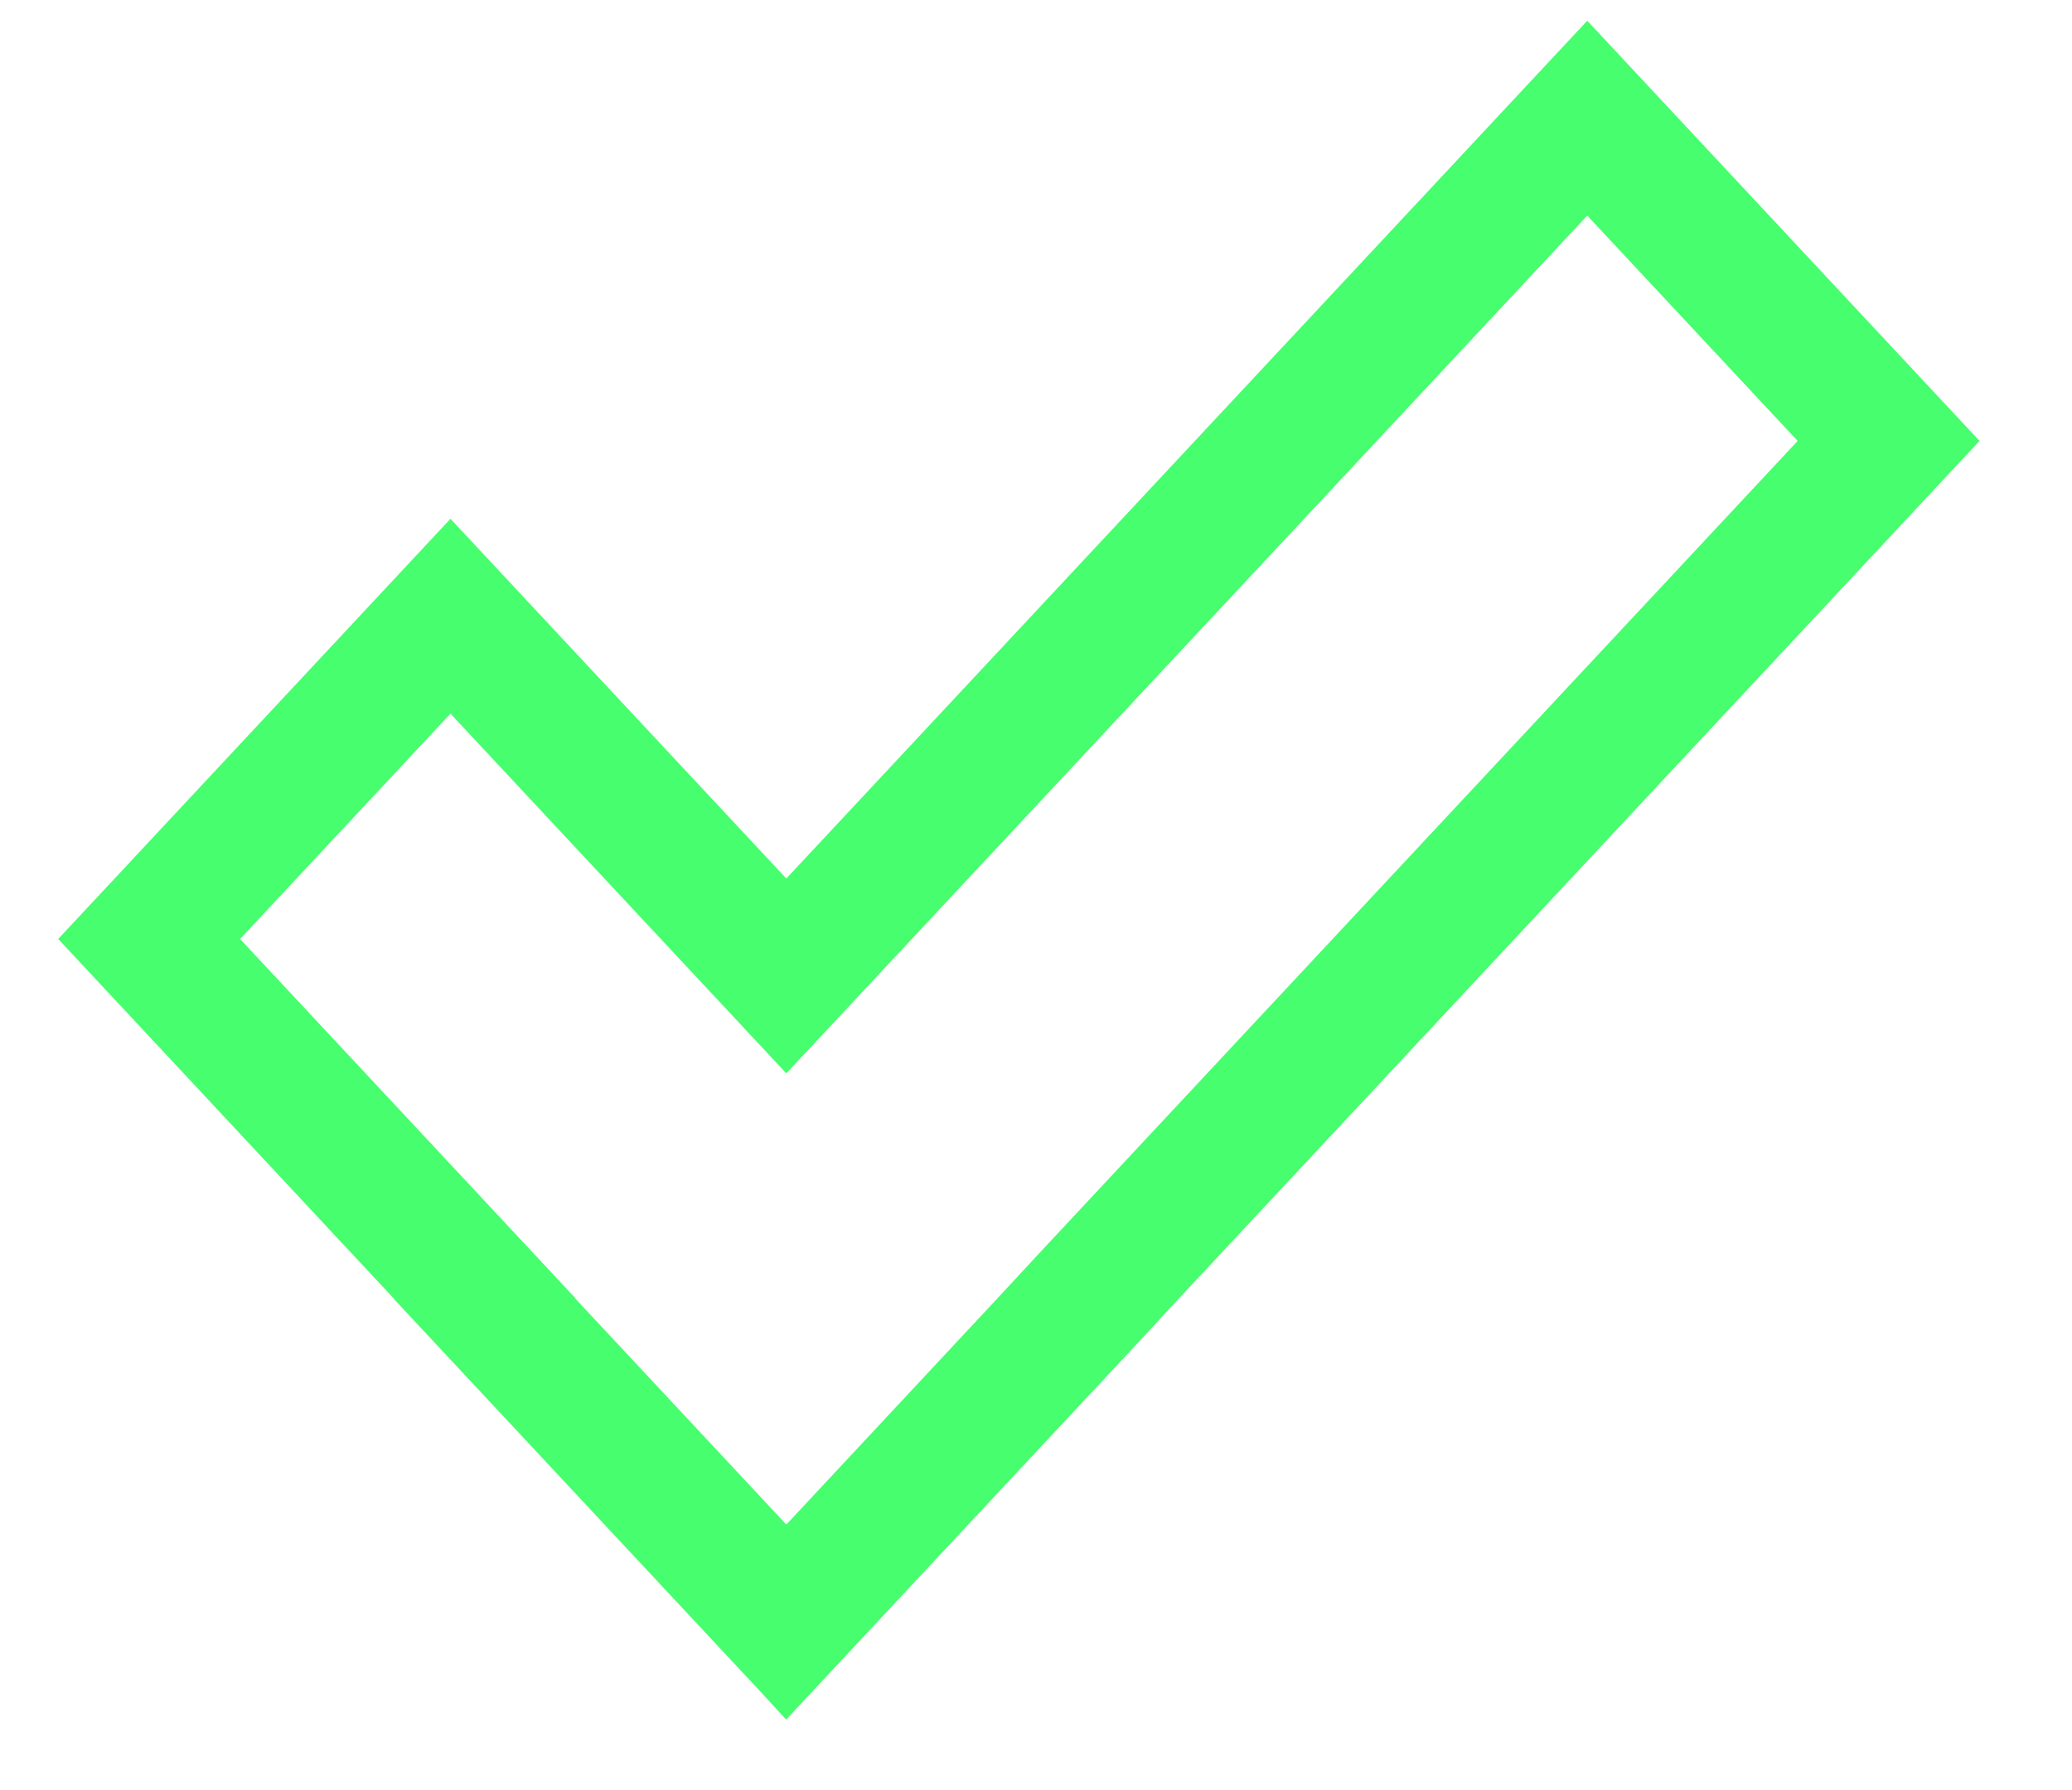
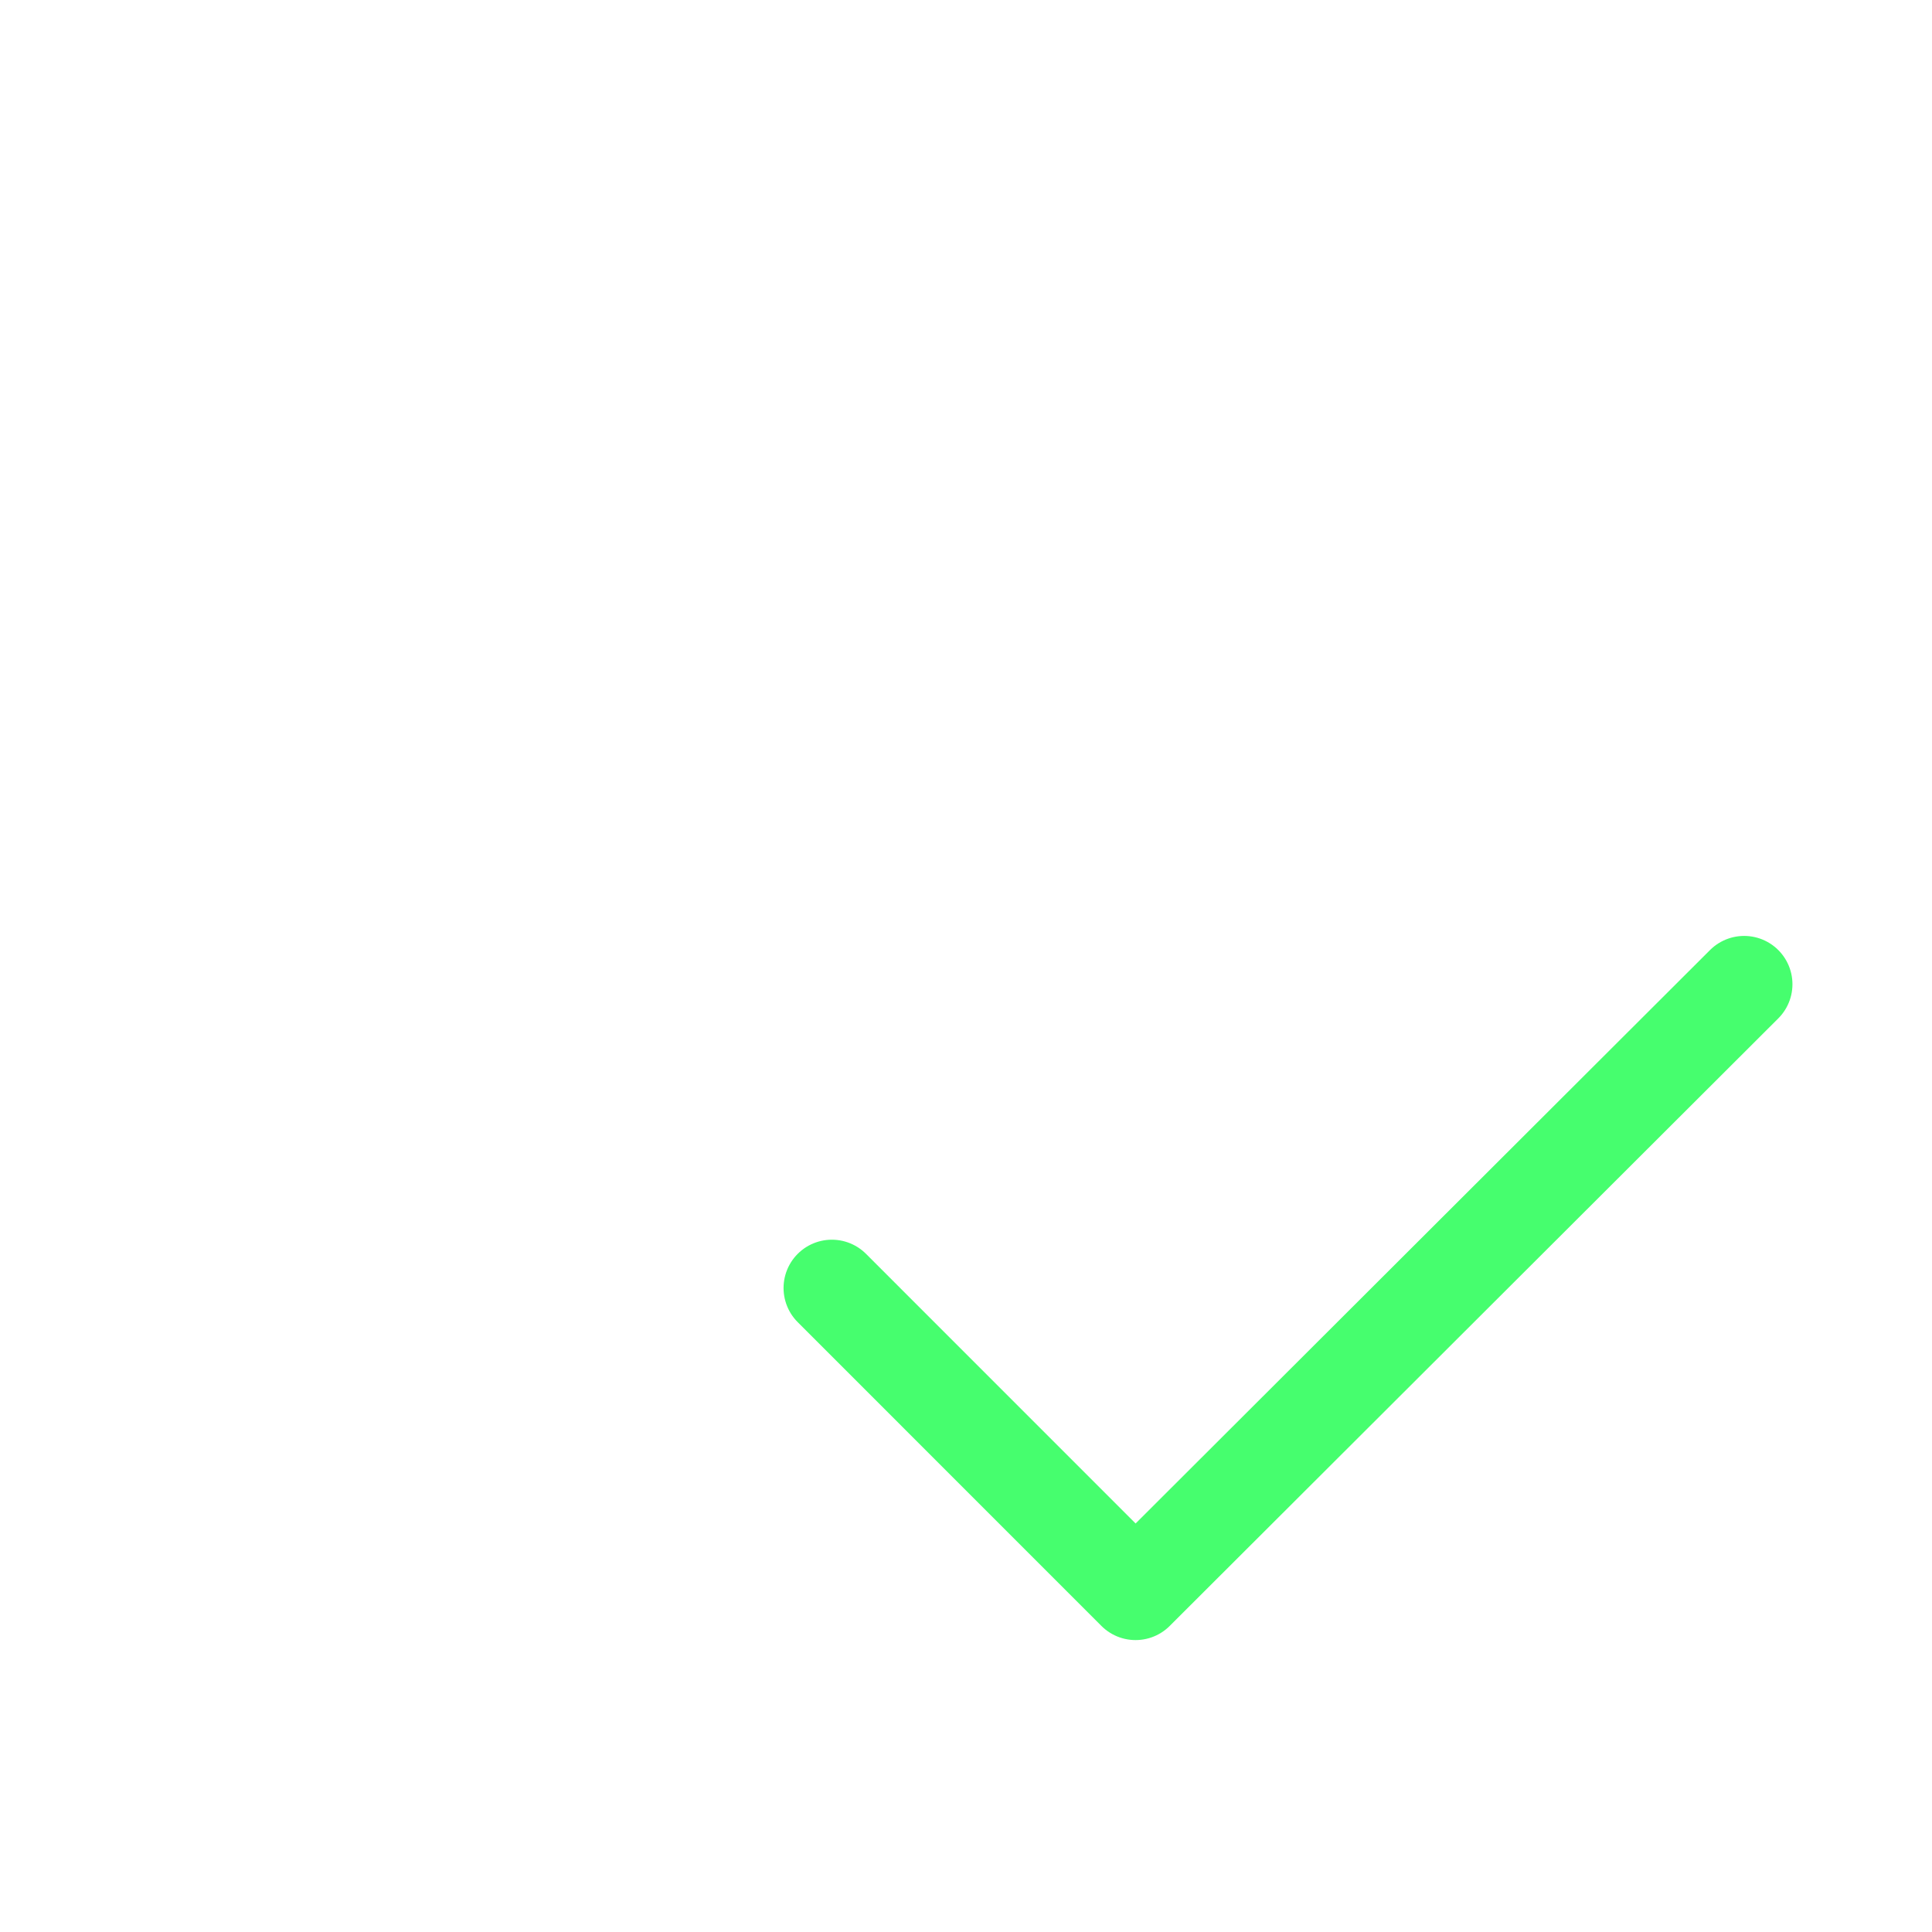
- <svg xmlns="http://www.w3.org/2000/svg" width="22" height="19" viewBox="0 0 22 19" fill="none">
-   <path d="M8.347 18.26L8.032 17.917L7.864 17.738L4.186 13.798L4.188 13.796L0.618 9.971L4.783 5.509L8.349 9.329L16.853 0.22L21.018 4.682L12.515 13.791L12.034 14.311L8.347 18.26ZM6.108 13.789L8.347 16.187L8.351 16.182L8.353 16.185L10.585 13.793L11.066 13.274L19.087 4.682L16.853 2.289L8.349 11.398L4.783 7.578L2.549 9.971L6.11 13.786L6.108 13.789Z" fill="#46FE6E" />
+ <svg xmlns="http://www.w3.org/2000/svg" width="30" height="30" viewBox="0 0 30 30" fill="none">
+   <path d="M12.917 20L17.633 24.717L27.083 15.283" stroke="#46FE6E" stroke-width="1.5" stroke-linecap="round" stroke-linejoin="round" />
</svg>
